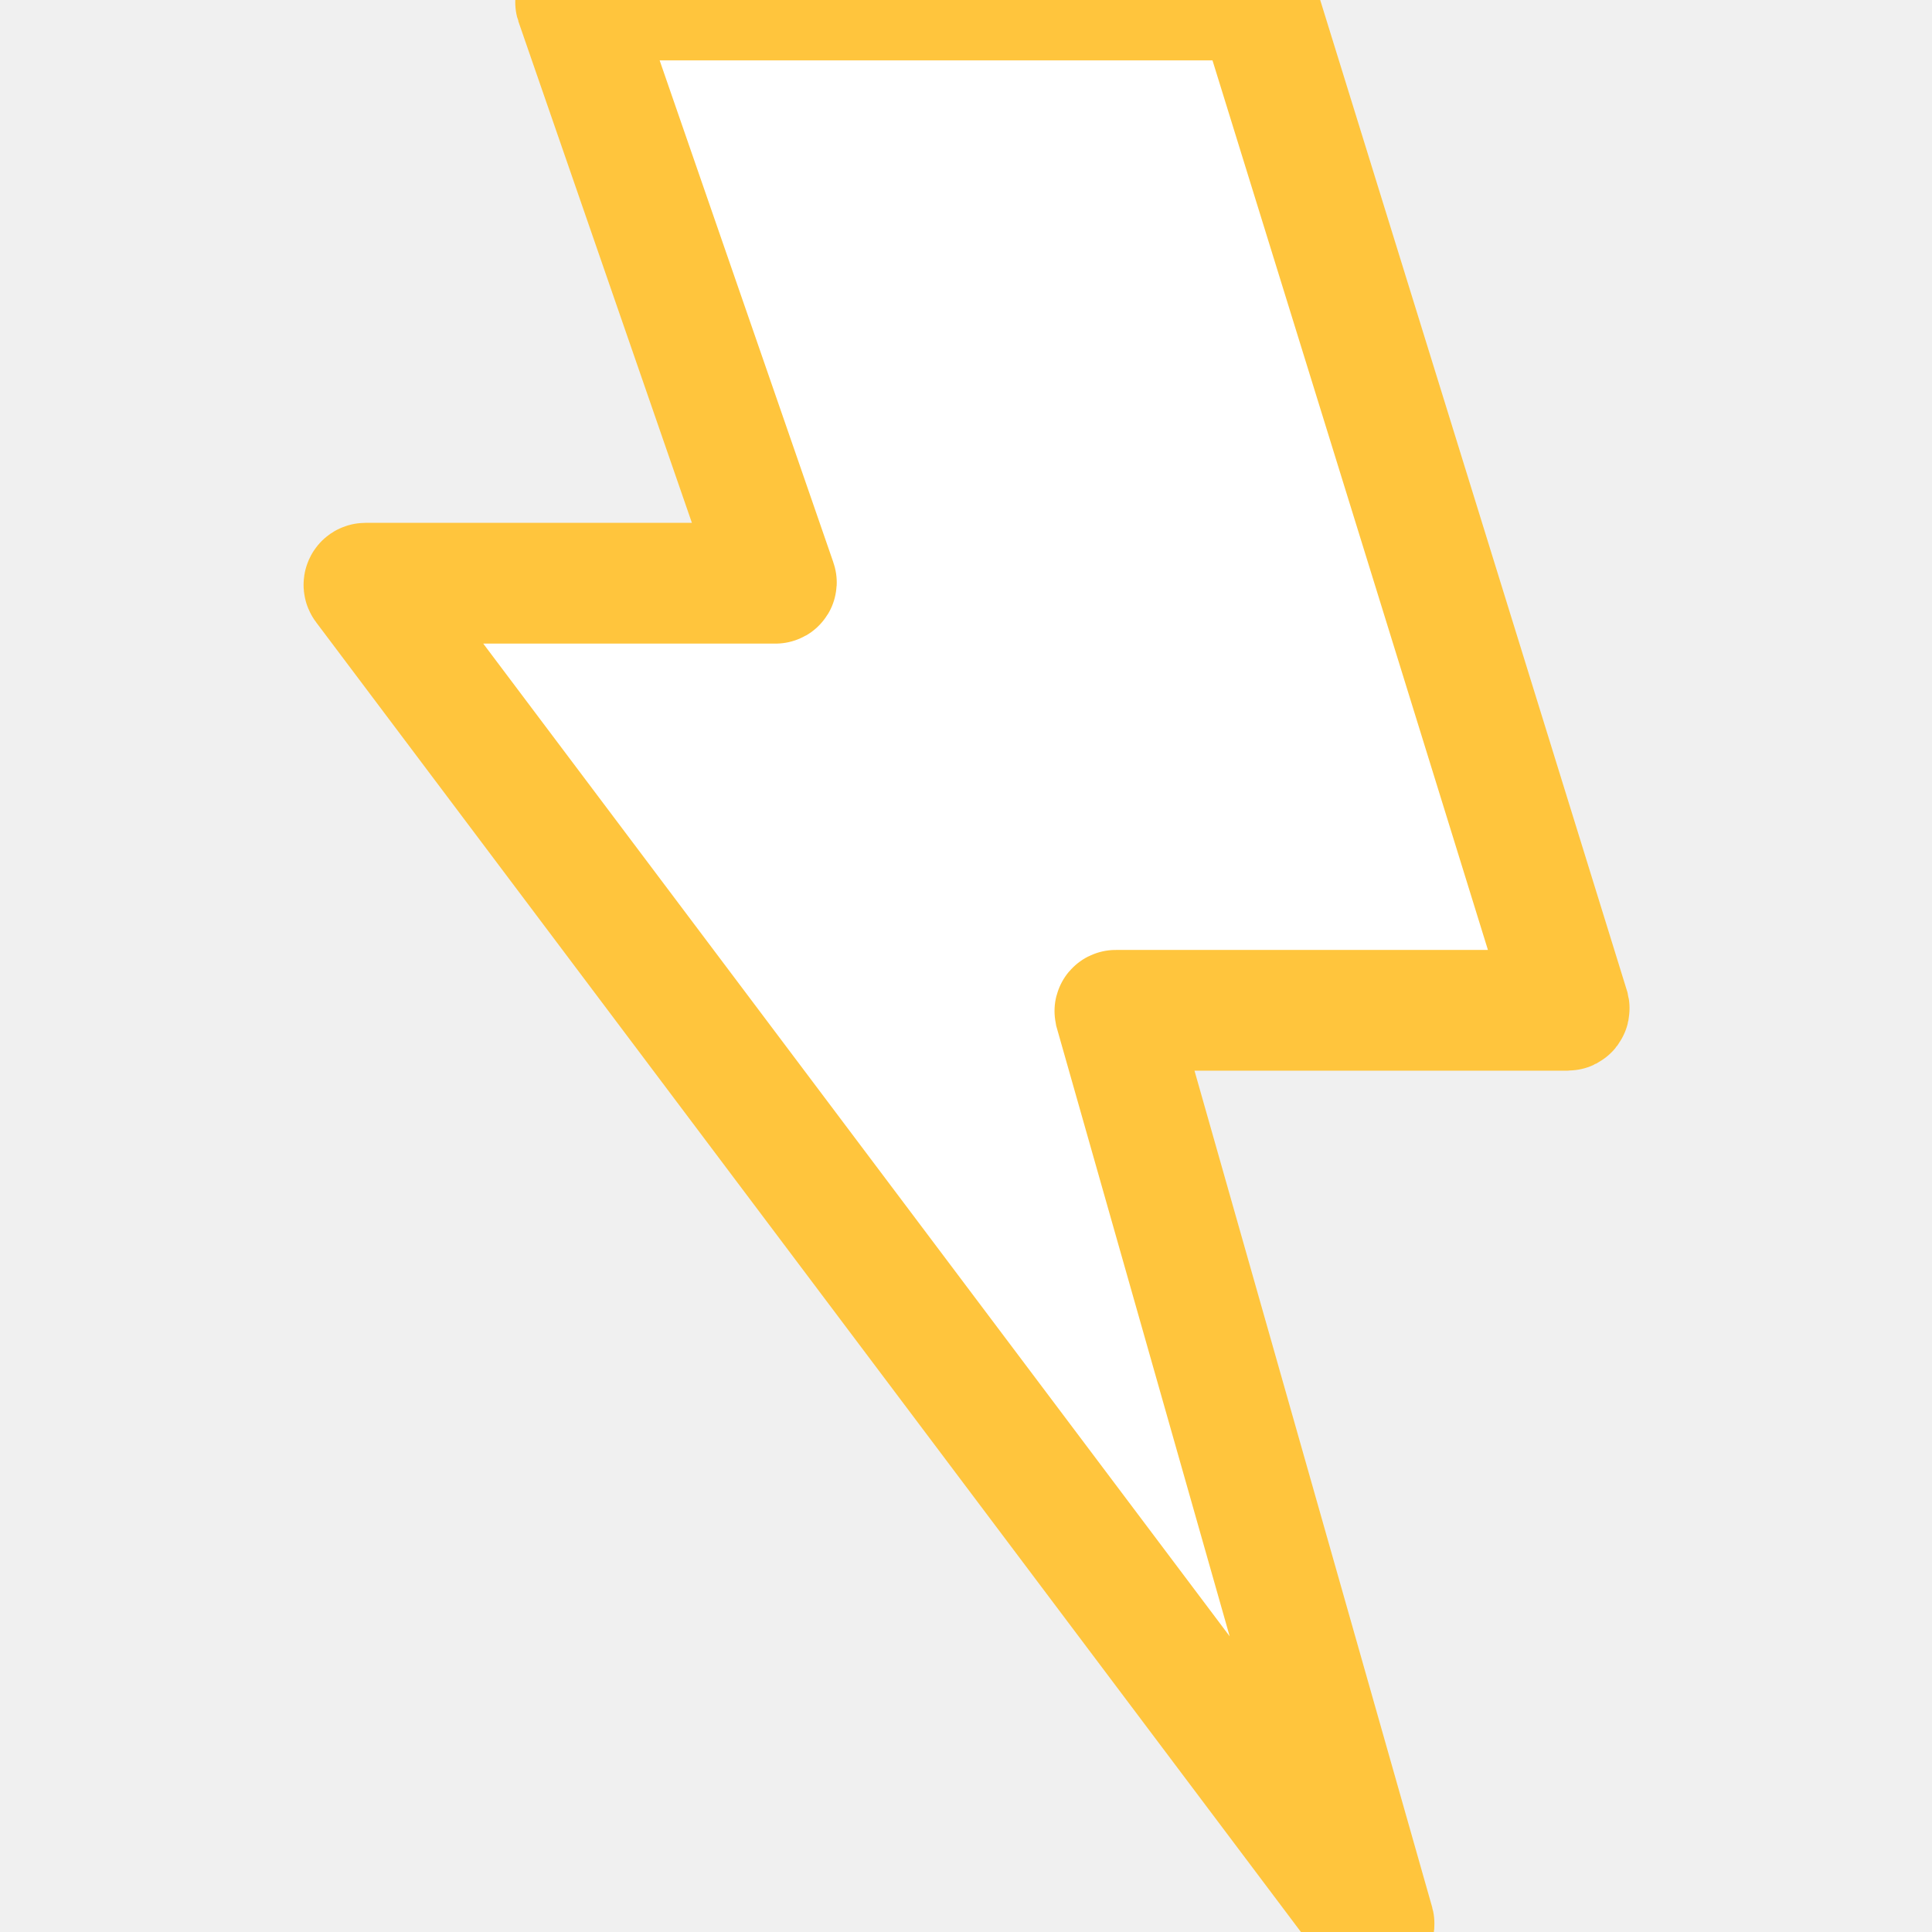
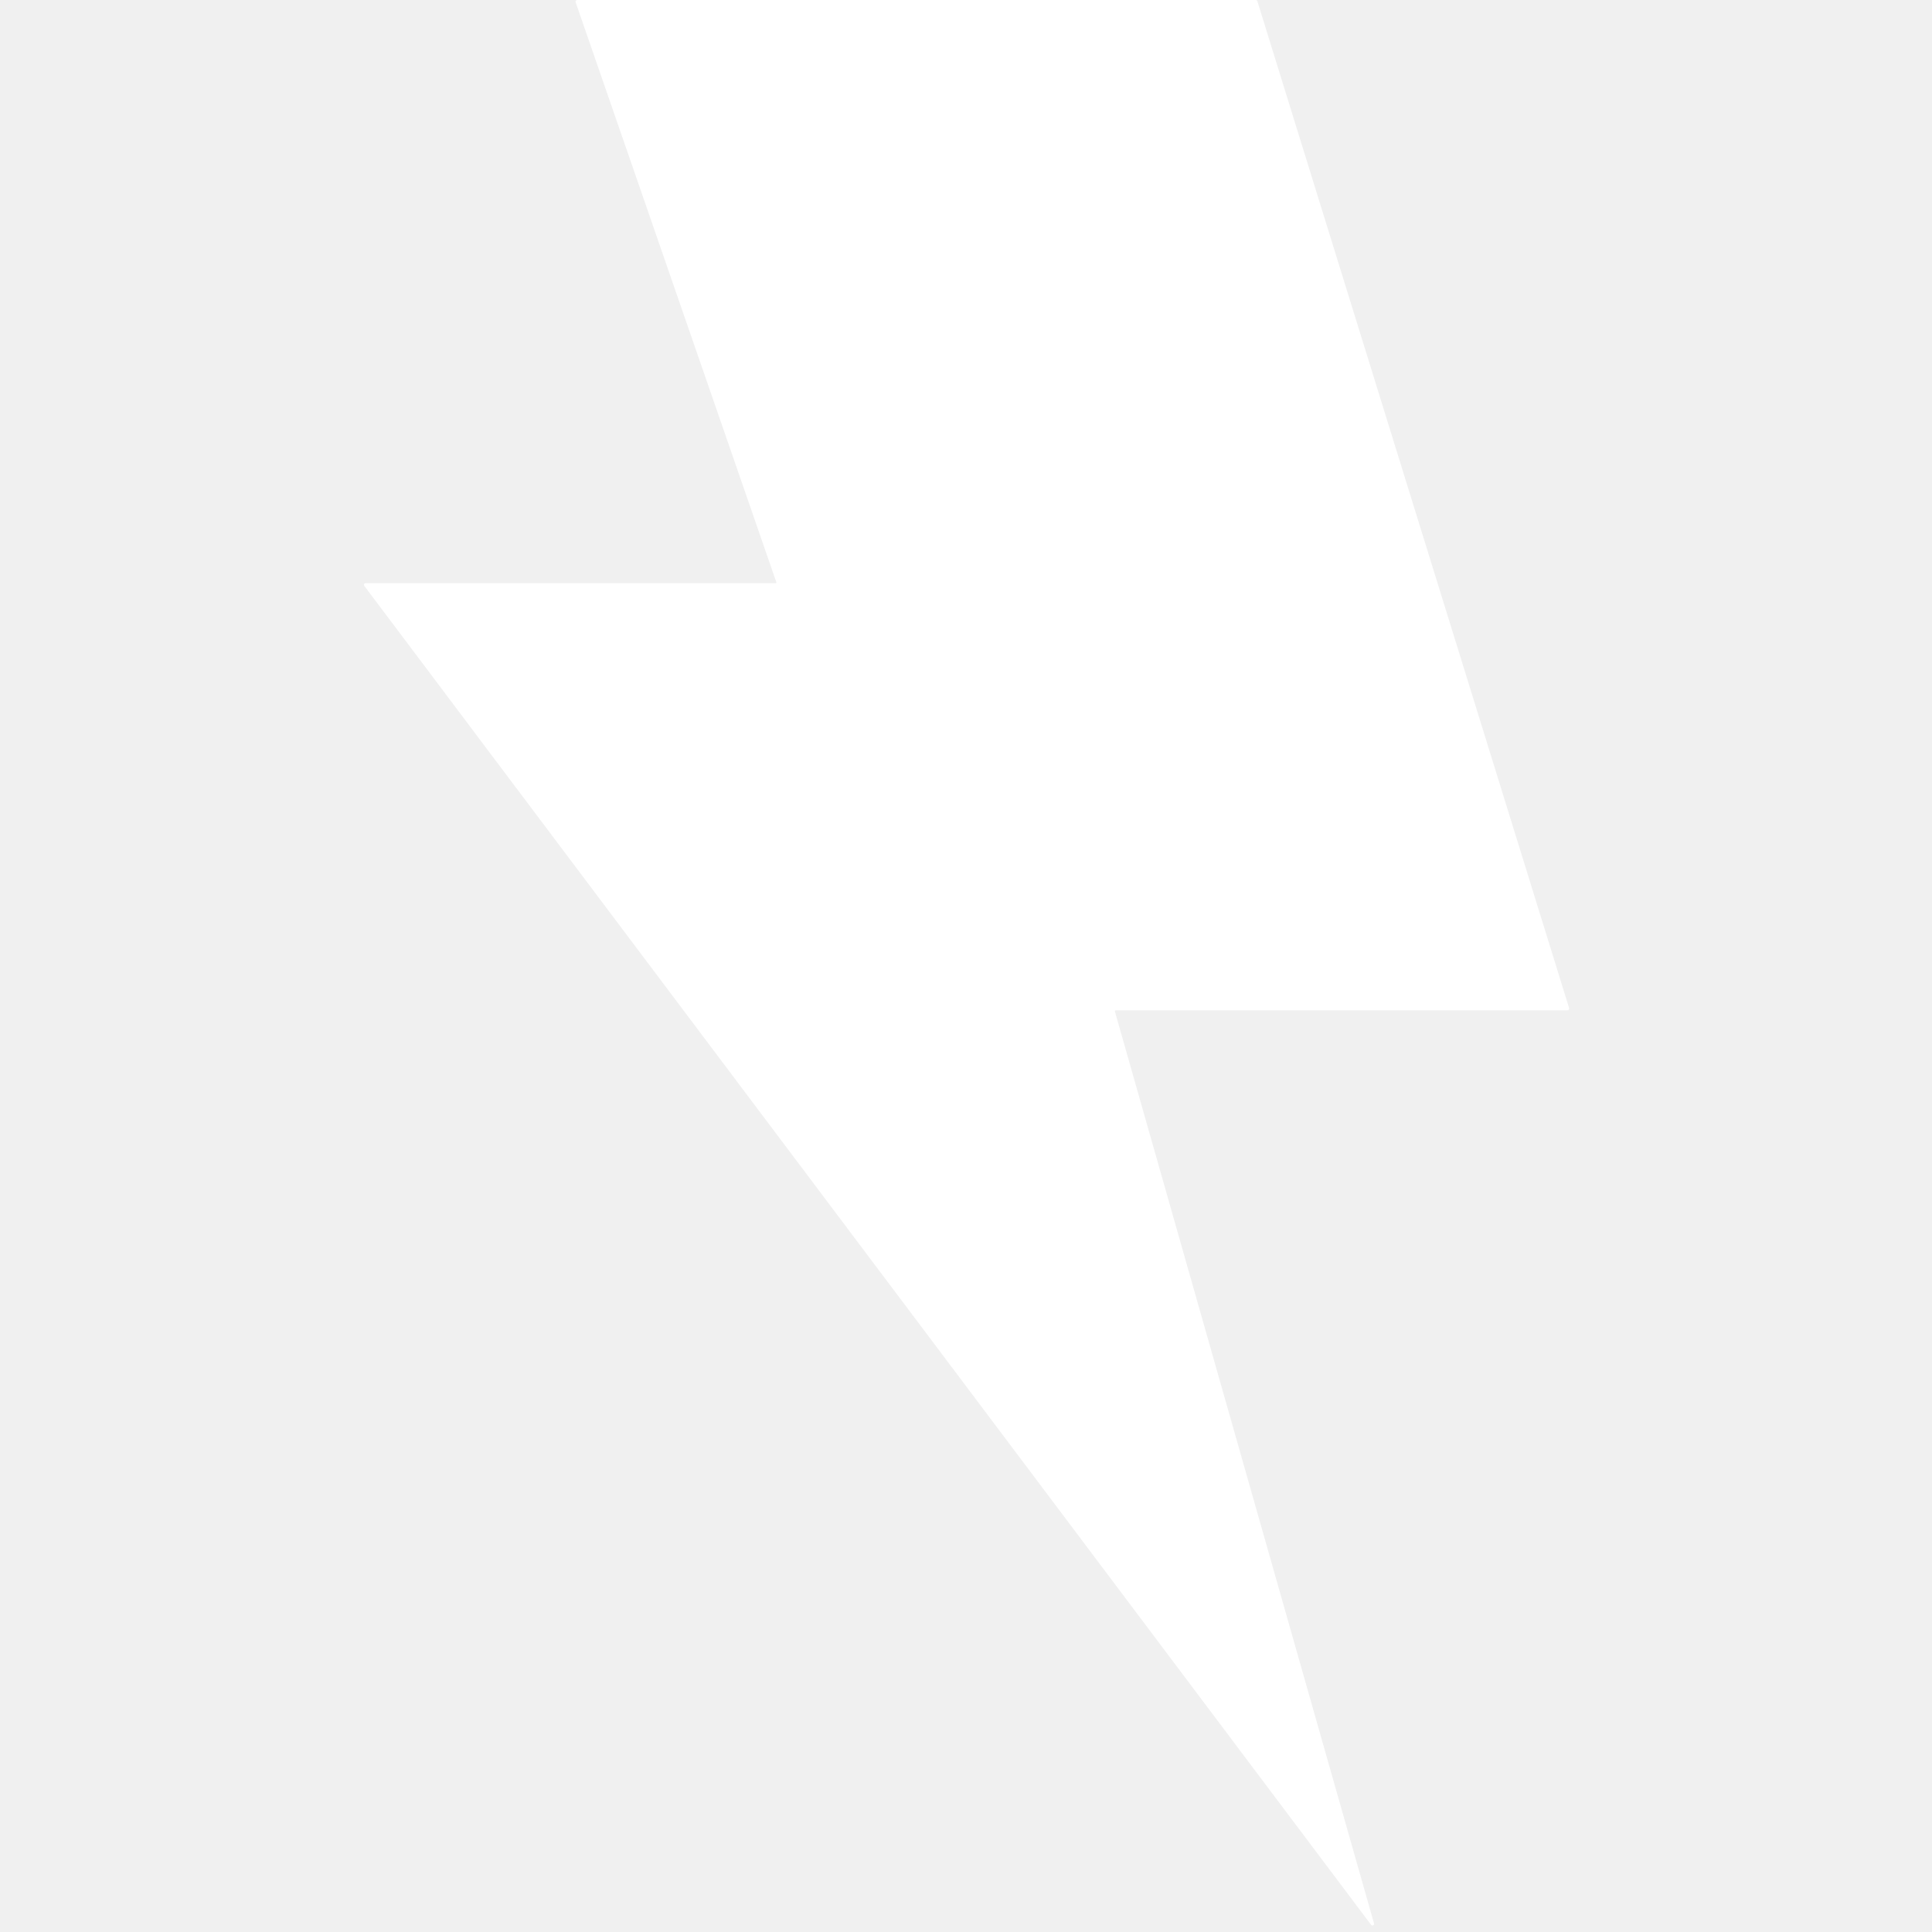
- <svg xmlns="http://www.w3.org/2000/svg" stroke="#ffc53d" width="100%" height="100%" viewBox="0 0 16 16" fill="none">
-   <path fill-rule="evenodd" clip-rule="evenodd" d="M4.767 0.018C4.764 0.009 4.771 0 4.78 0H10.4C10.406 0 10.412 0.004 10.413 0.01L12.995 8.349C12.997 8.358 12.991 8.367 12.981 8.367H9.24C9.236 8.367 9.232 8.371 9.233 8.376L11.379 15.929C11.383 15.944 11.364 15.953 11.355 15.941L3.017 4.852C3.01 4.843 3.016 4.83 3.027 4.83H6.423C6.428 4.83 6.431 4.825 6.429 4.821L4.767 0.018Z" fill="white" />
+ <svg xmlns="http://www.w3.org/2000/svg" width="100%" height="100%" viewBox="0 0 16 16" fill="white">
+   <path fill-rule="evenodd" clip-rule="evenodd" d="M4.767 0.018C4.764 0.009 4.771 0 4.78 0H10.4C10.406 0 10.412 0.004 10.413 0.01L12.995 8.349C12.997 8.358 12.991 8.367 12.981 8.367H9.24C9.236 8.367 9.232 8.371 9.233 8.376L11.379 15.929C11.383 15.944 11.364 15.953 11.355 15.941L3.017 4.852C3.01 4.843 3.016 4.83 3.027 4.83H6.423C6.428 4.83 6.431 4.825 6.429 4.821L4.767 0.018Z" />
</svg>
